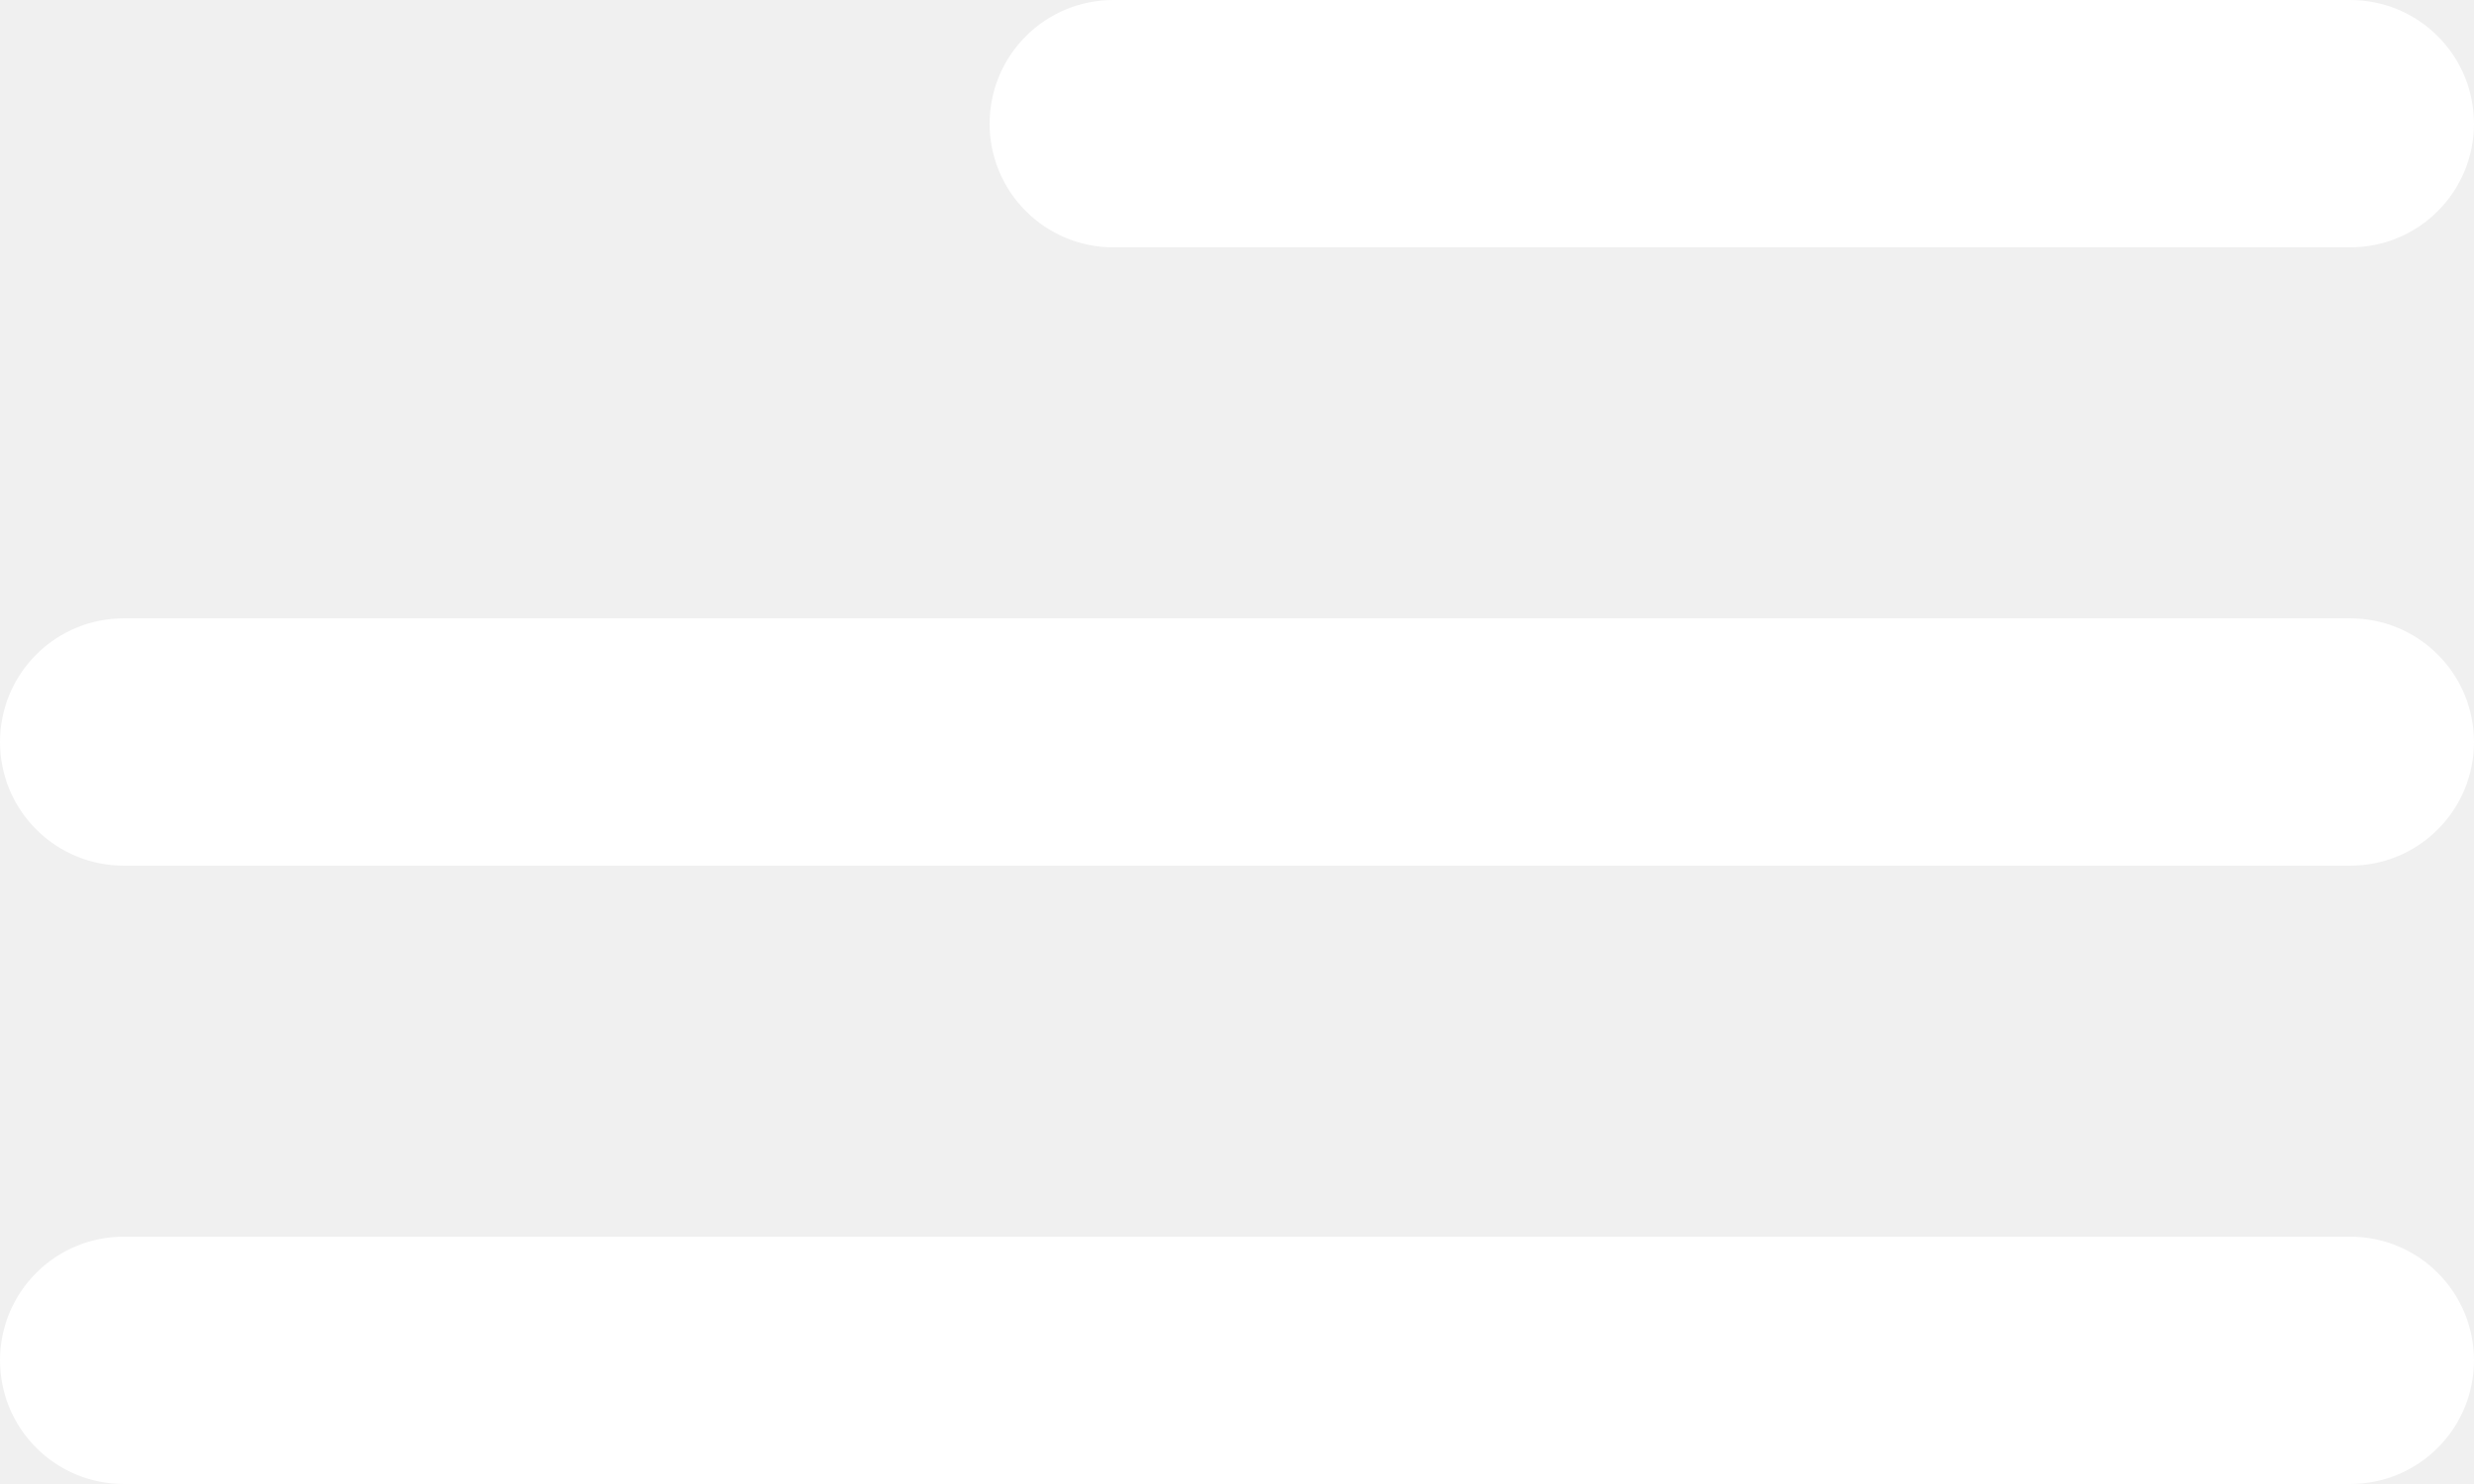
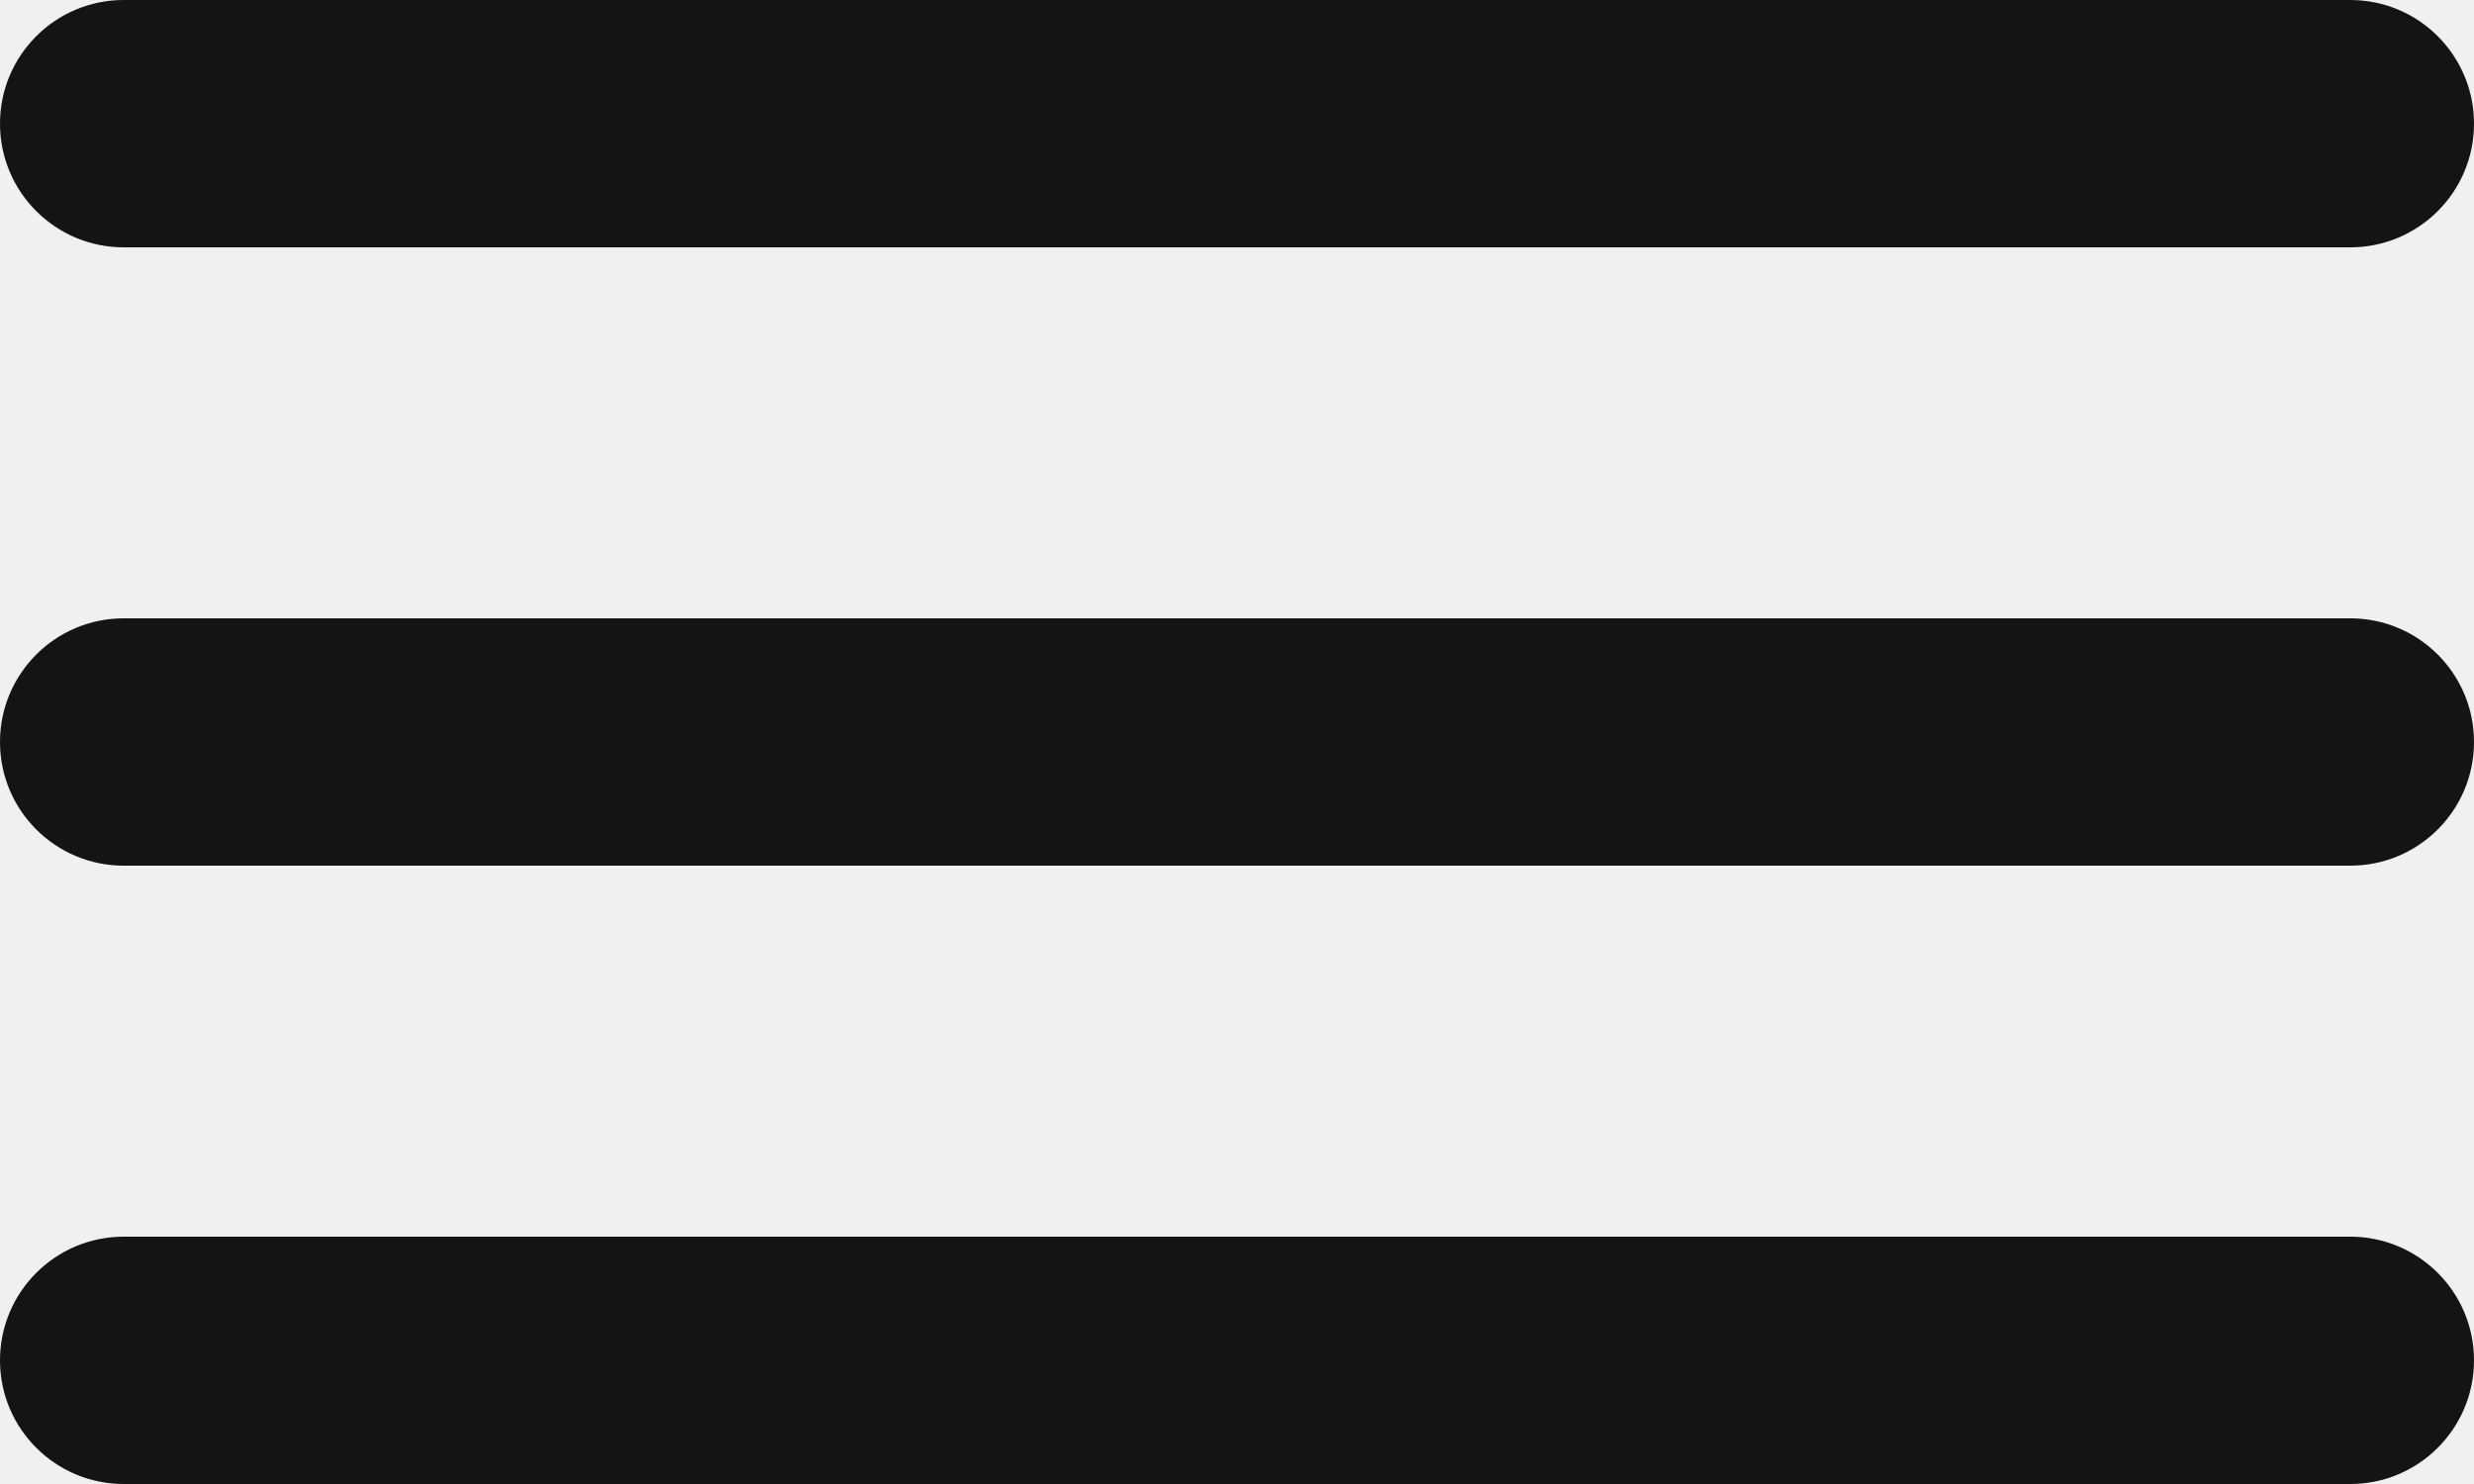
- <svg xmlns="http://www.w3.org/2000/svg" width="20" height="12" viewBox="0 0 20 12" fill="#FFF">
-   <path d="M9 2L19 2C19.265 2 19.52 1.895 19.707 1.707C19.895 1.52 20 1.265 20 1C20 0.735 19.895 0.48 19.707 0.293C19.52 0.105 19.265 0 19 0L9 0C8.735 0 8.48 0.105 8.293 0.293C8.105 0.48 8 0.735 8 1C8 1.265 8.105 1.52 8.293 1.707C8.48 1.895 8.735 2 9 2ZM19 10L1 10C0.735 10 0.48 10.105 0.293 10.293C0.105 10.48 0 10.735 0 11C0 11.265 0.105 11.52 0.293 11.707C0.48 11.895 0.735 12 1 12L19 12C19.265 12 19.52 11.895 19.707 11.707C19.895 11.52 20 11.265 20 11C20 10.735 19.895 10.48 19.707 10.293C19.52 10.105 19.265 10 19 10V10ZM1 7L19 7C19.265 7 19.52 6.895 19.707 6.707C19.895 6.52 20 6.265 20 6C20 5.735 19.895 5.48 19.707 5.293C19.52 5.105 19.265 5 19 5L1 5C0.735 5 0.48 5.105 0.293 5.293C0.105 5.48 0 5.735 0 6C0 6.265 0.105 6.52 0.293 6.707C0.48 6.895 0.735 7 1 7Z" fill="#FFFFFF" />
+ <svg xmlns="http://www.w3.org/2000/svg" width="20" height="12" viewBox="0 0 20 12" fill="none">
+   <g clip-path="url(#clip0_53_2)">
+     <rect width="20" height="2" rx="1" fill="#141414" />
+     <rect y="10" width="20" height="2" rx="1" fill="#141414" />
+     <rect y="5" width="20" height="2" rx="1" fill="#141414" />
+   </g>
+   <defs>
+     <clipPath id="clip0_53_2">
+       <rect width="20" height="12" fill="white" />
+     </clipPath>
+   </defs>
</svg>
